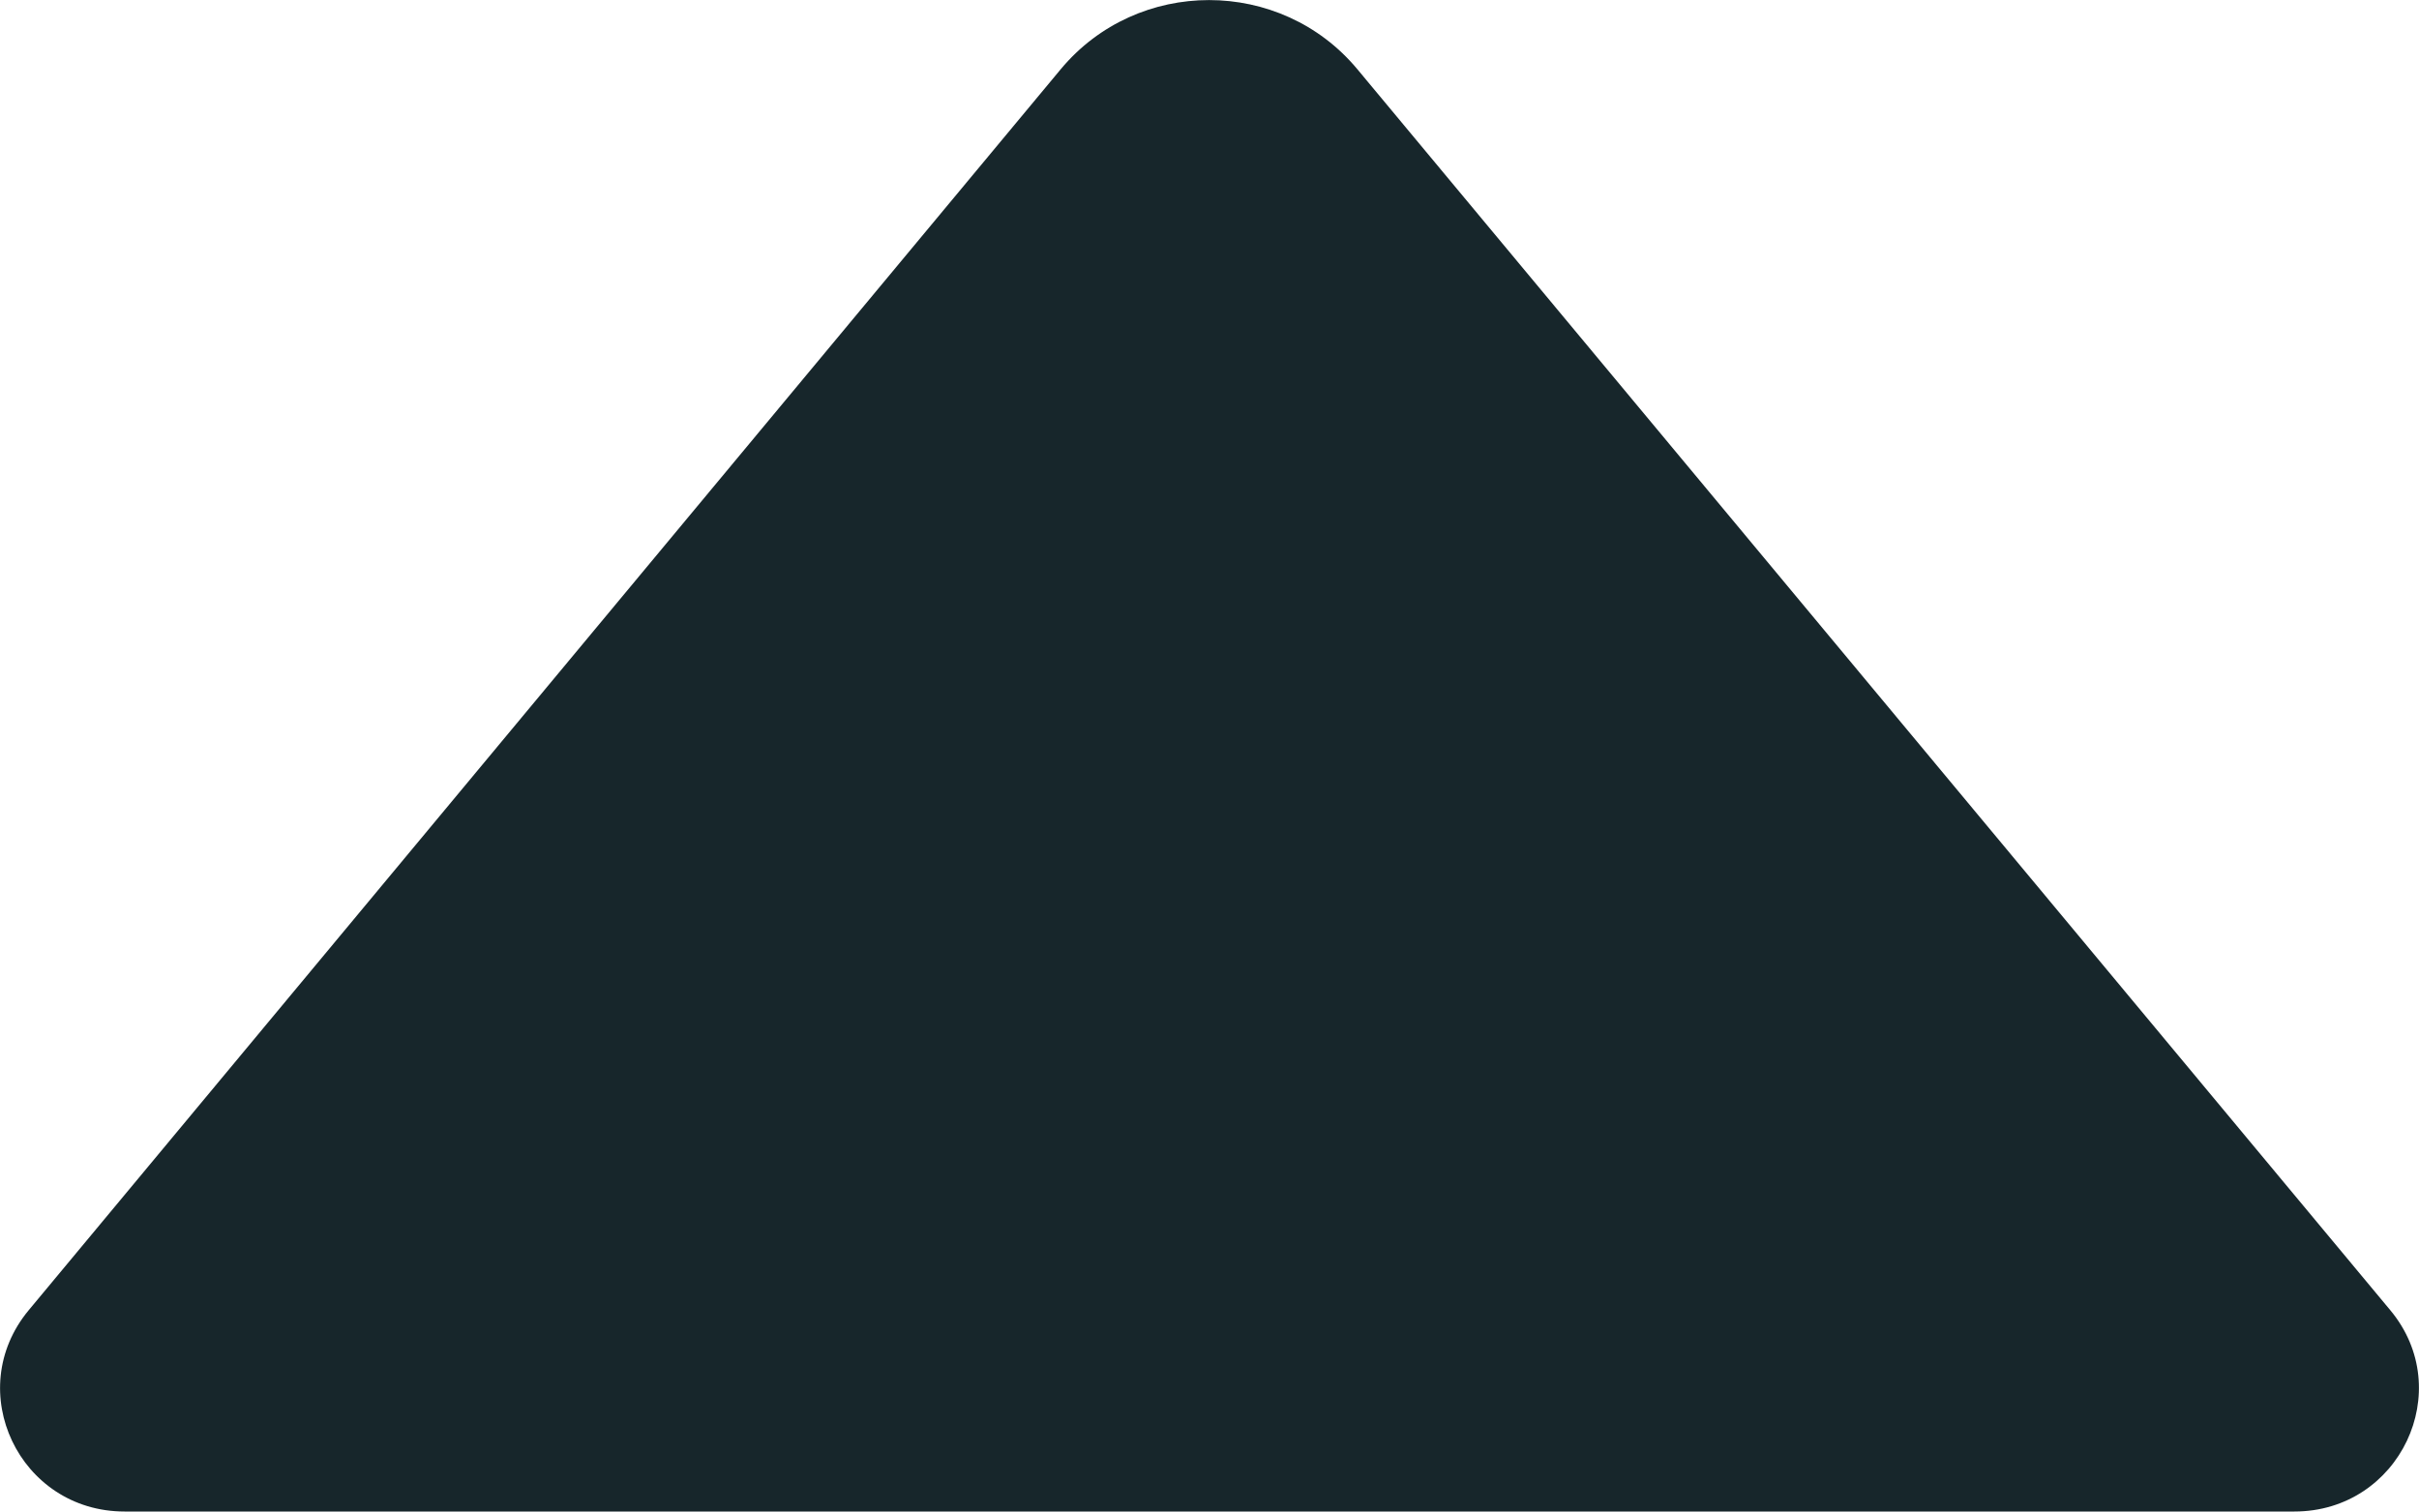
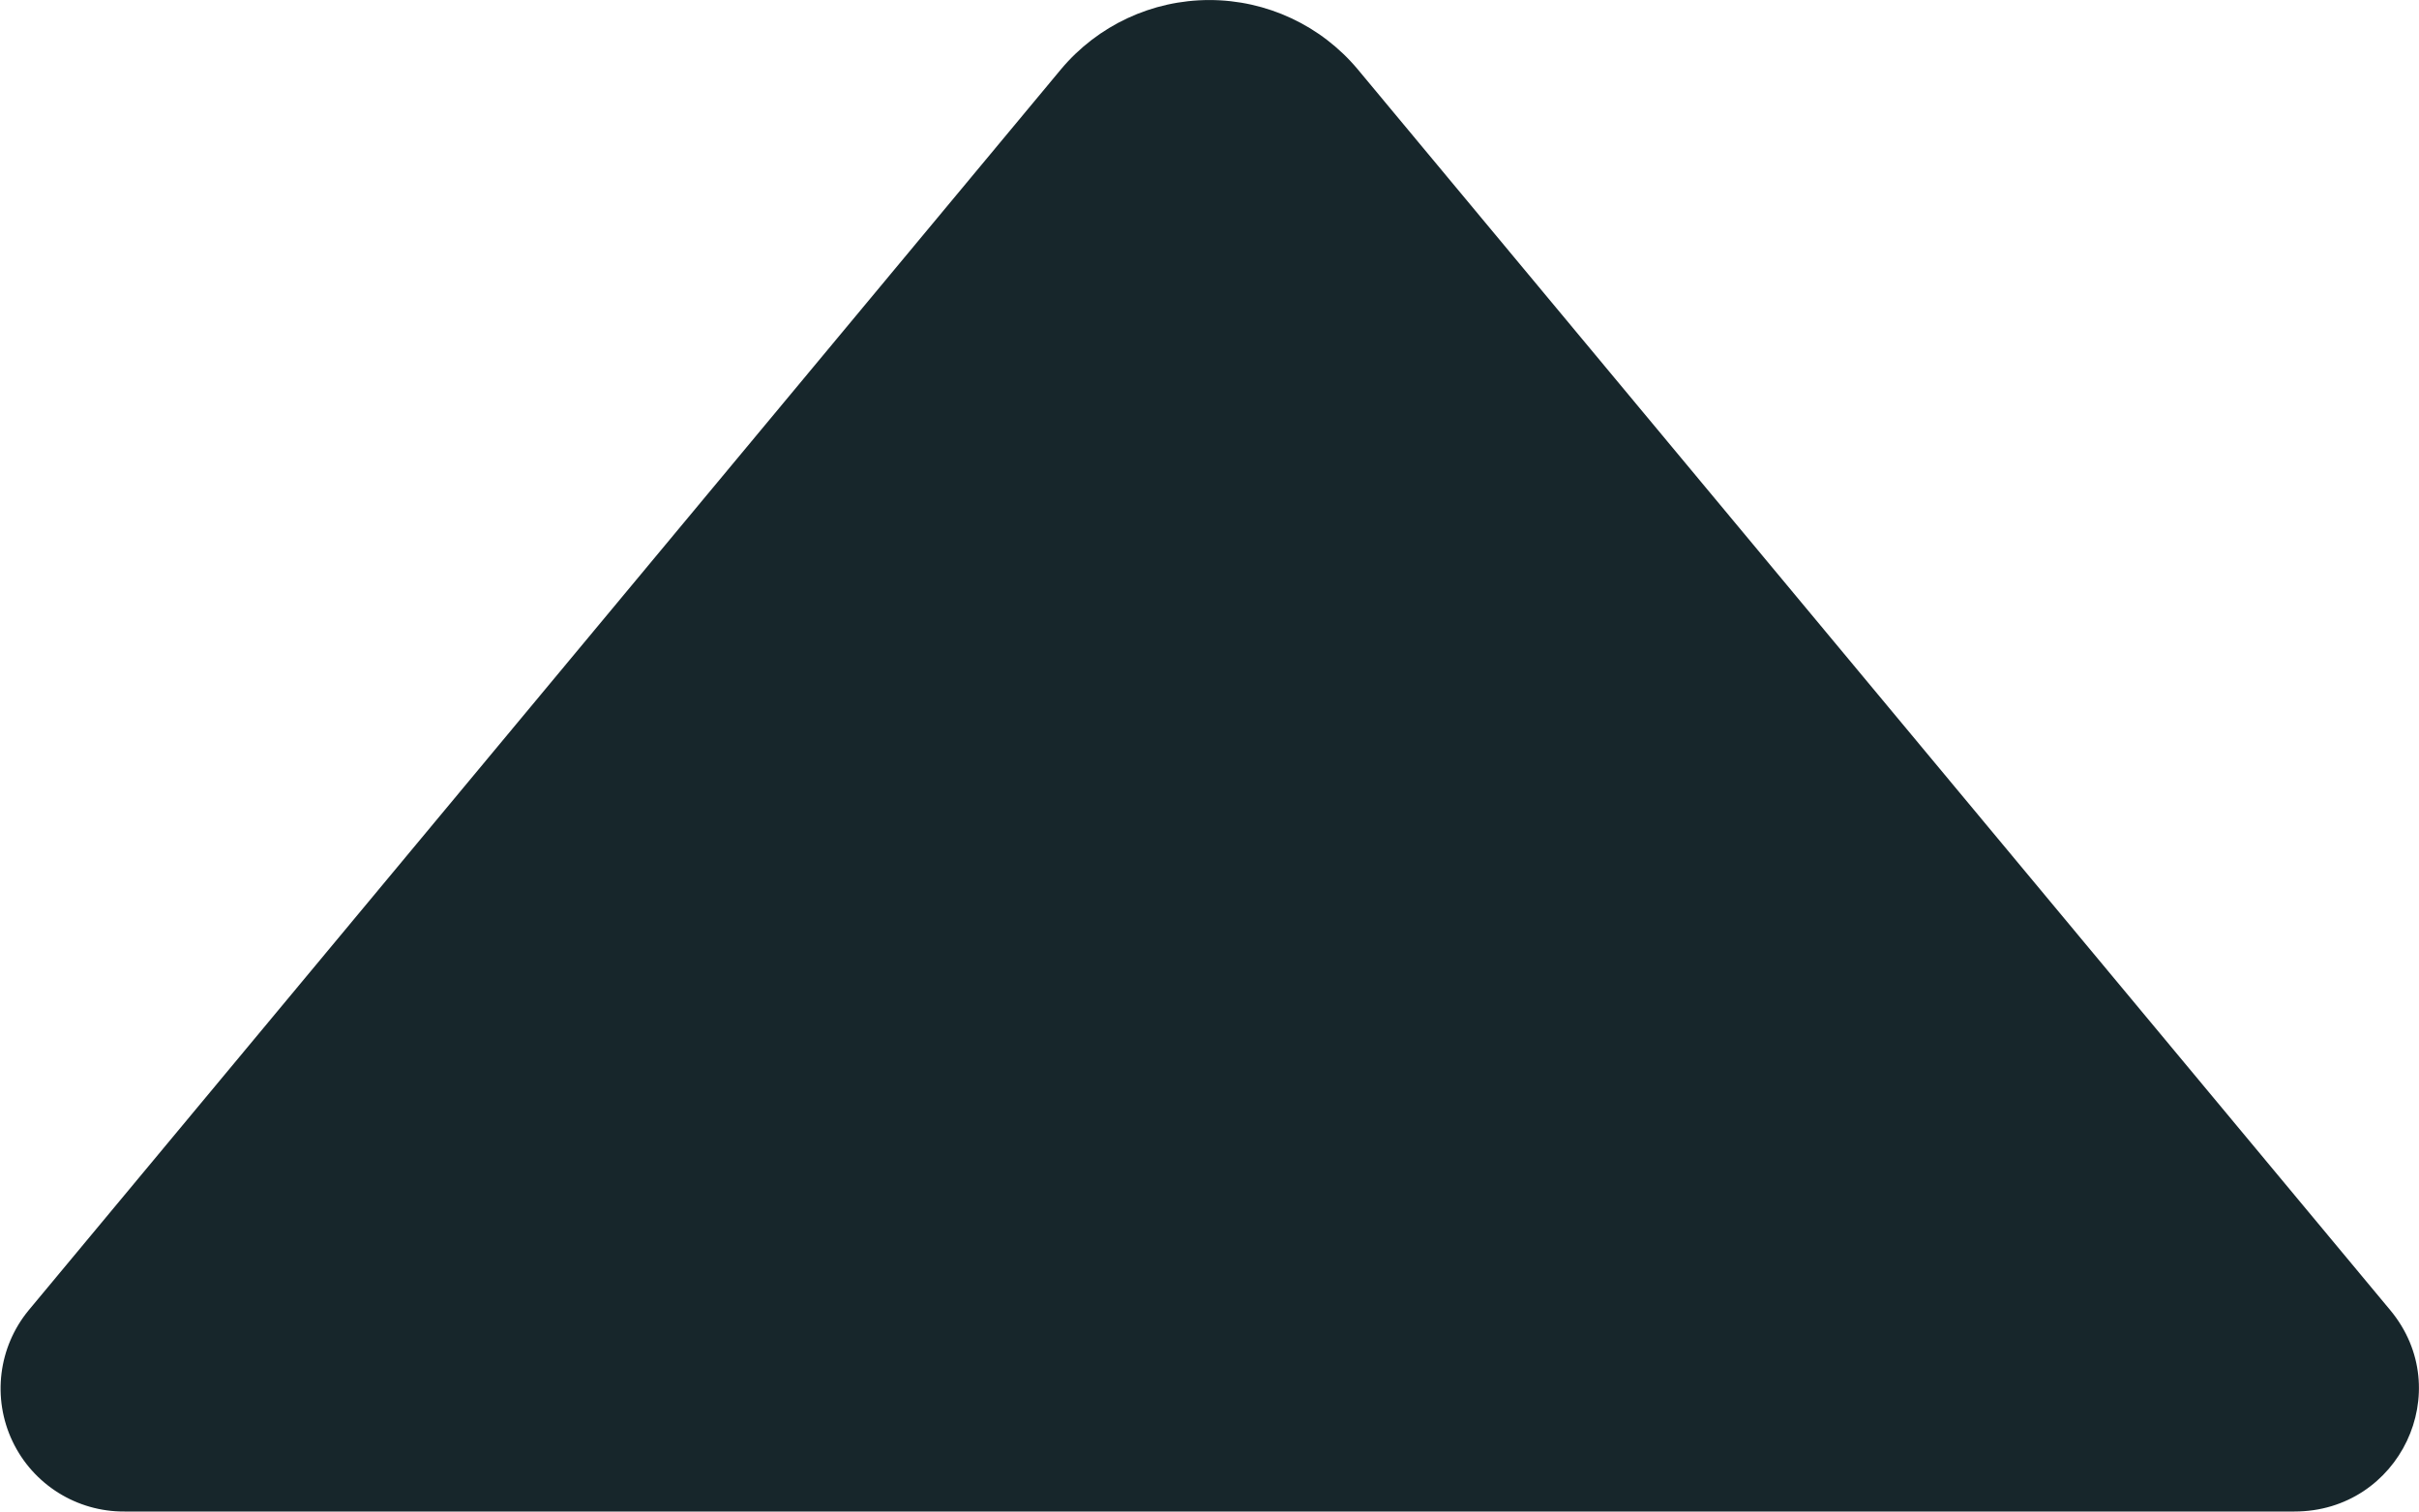
- <svg xmlns="http://www.w3.org/2000/svg" width="8px" height="5px" viewBox="0 0 8 5" version="1.1">
-   <defs />
-   <g id="Page-1" stroke="none" stroke-width="1" fill="none" fill-rule="evenodd">
-     <g id="Guide---Icons" transform="translate(-454, -352)">
-       <g id="Icons/Arrow-Up-Gray" transform="translate(449, 346)">
-         <g id="Icon-Up">
-           <polygon id="Bounds" points="0 0 18 0 18 18 0 18" />
-           <path d="M6.5,4.912 L6.5,12.088 C6.5,12.436 6.901,12.626 7.166,12.405 L11.271,8.989 C11.576,8.735 11.576,8.262 11.271,8.008 L7.166,4.595 C6.9,4.374 6.5,4.564 6.5,4.912" id="Shape" fill="#17262b" transform="translate(9, 8.5) rotate(-90) translate(-9, -8.5) " />
-         </g>
-       </g>
-     </g>
+ <svg xmlns="http://www.w3.org/2000/svg" width="8" height="5" viewBox="0 0 8 5">
+   <g fill="none" fill-rule="evenodd">
+     <path d="M-5-6h18v18H-5z" />
+     <path d="M.412 5h7.176c.348 0 .538-.4.317-.666L4.49.229a.64.64 0 0 0-.981 0L.095 4.334A.407.407 0 0 0 .412 5" fill="#17262b" />
  </g>
</svg>
